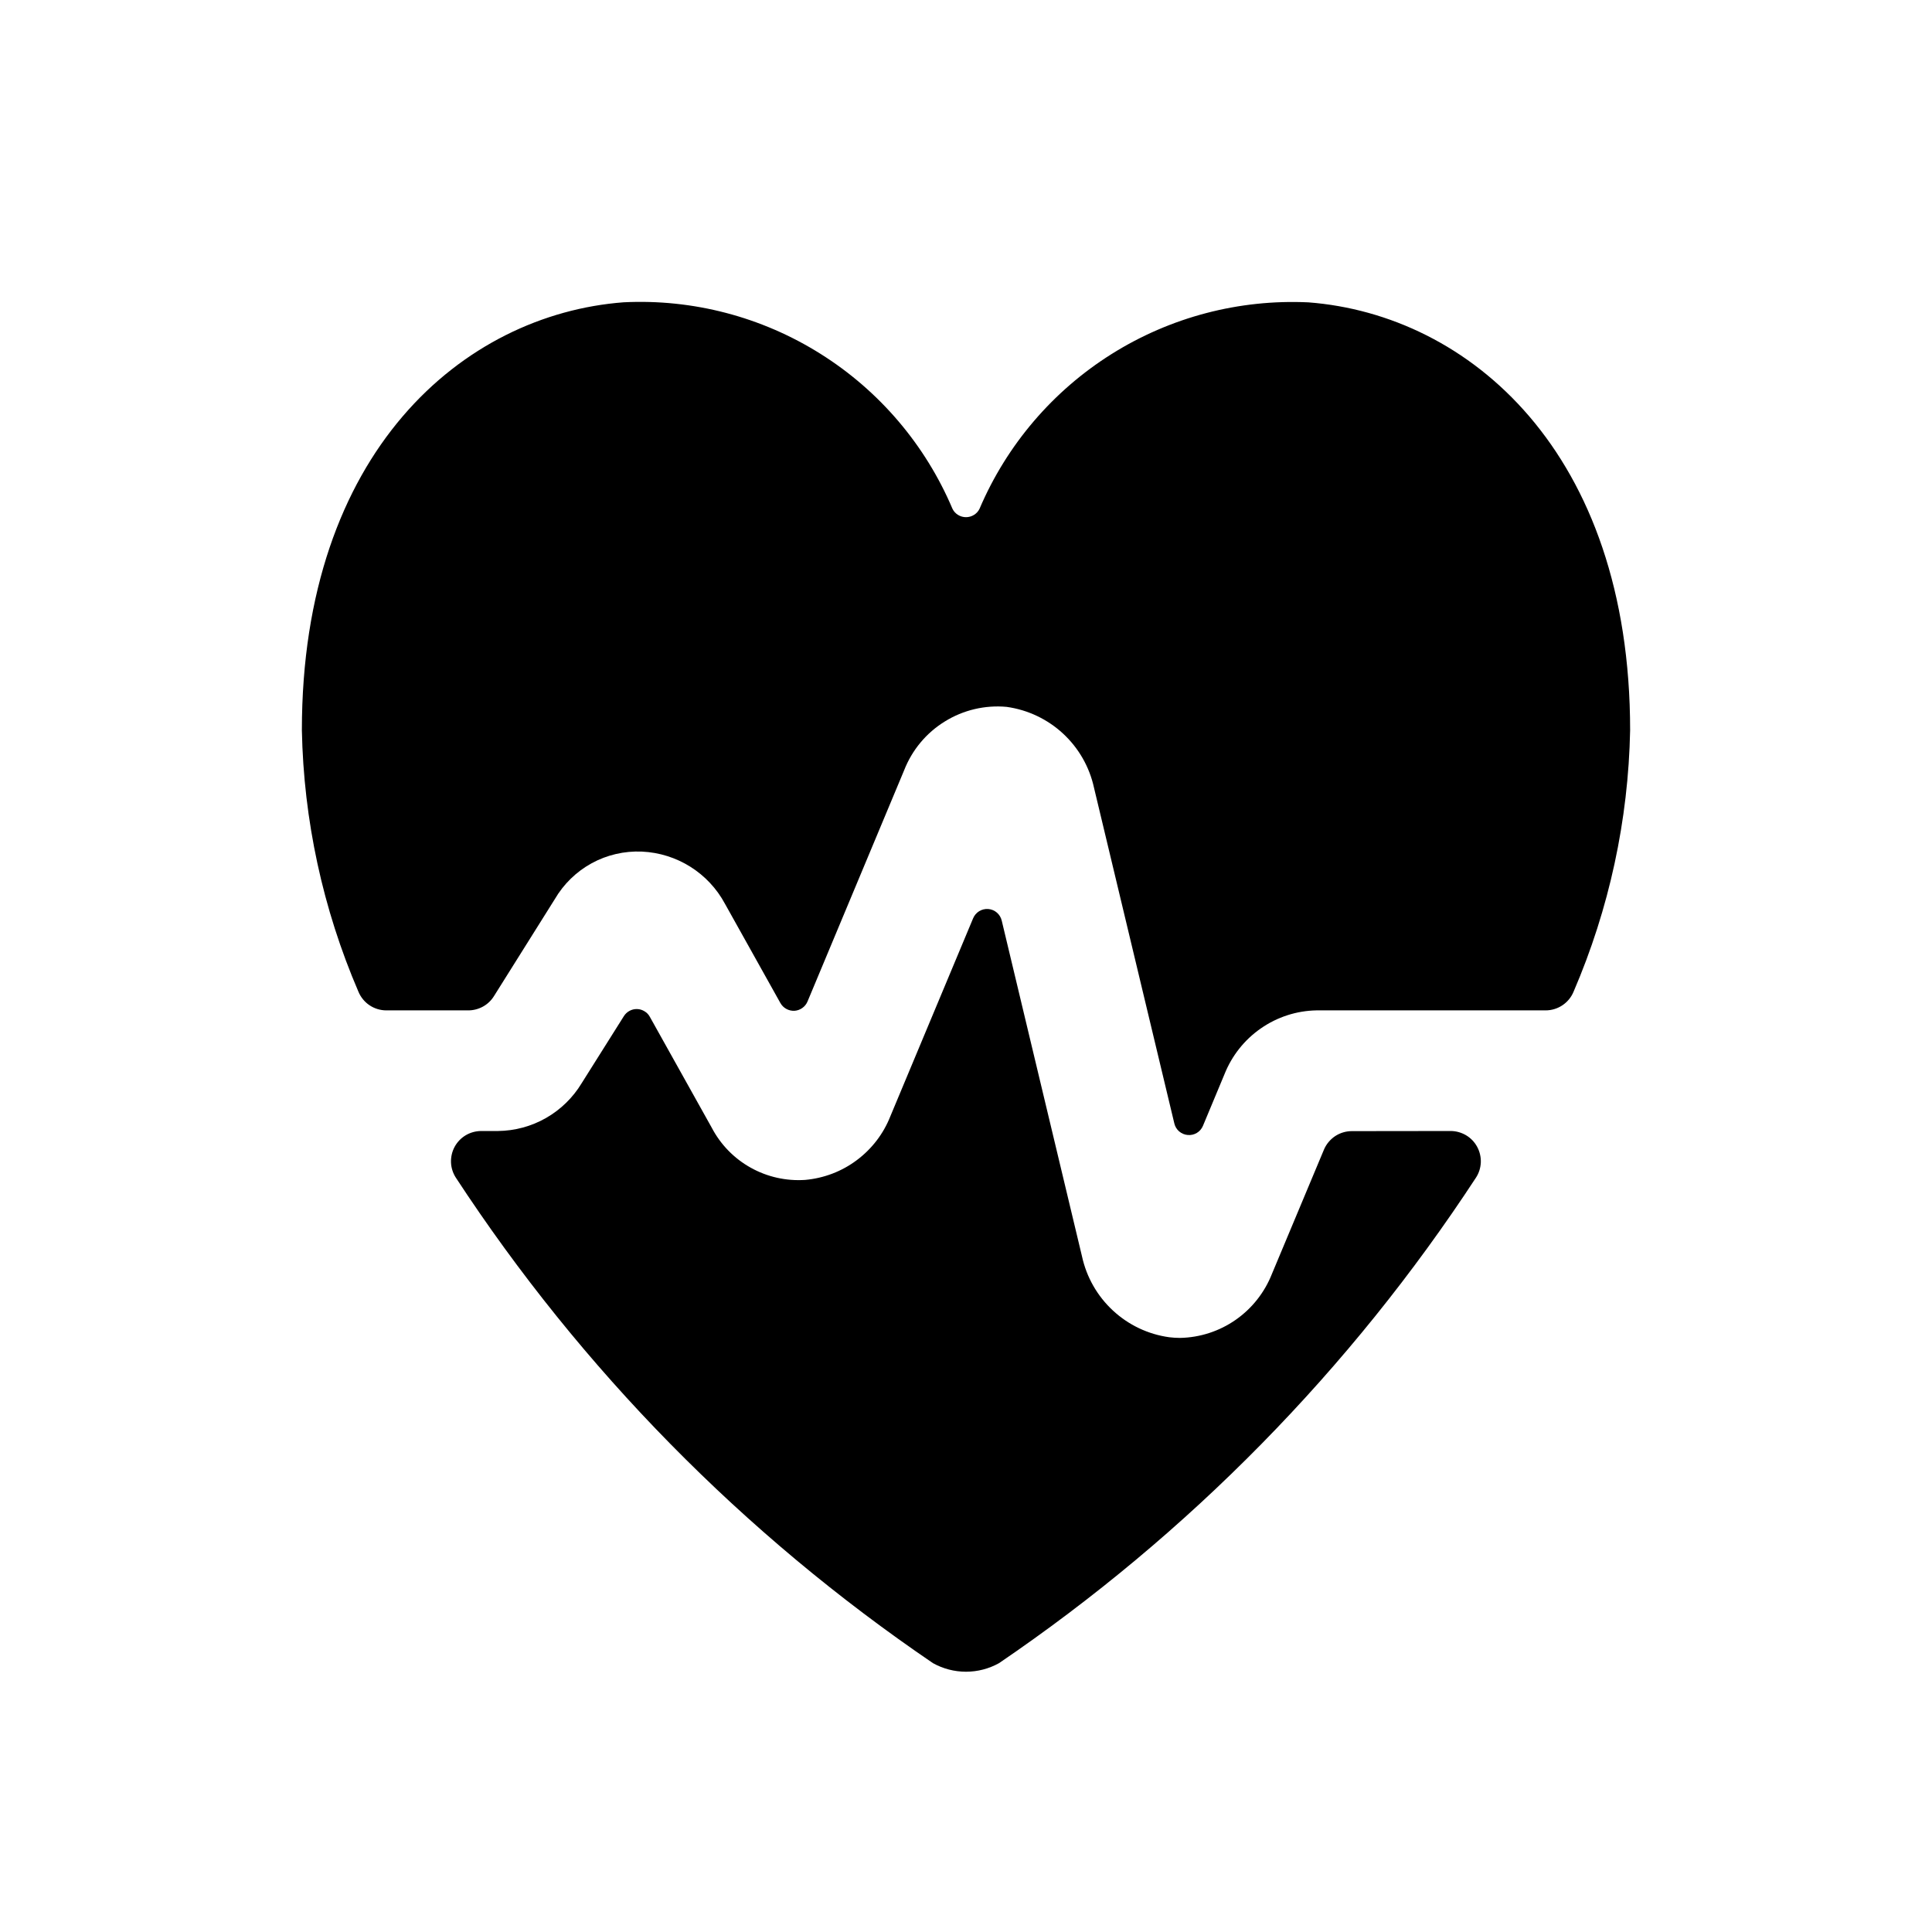
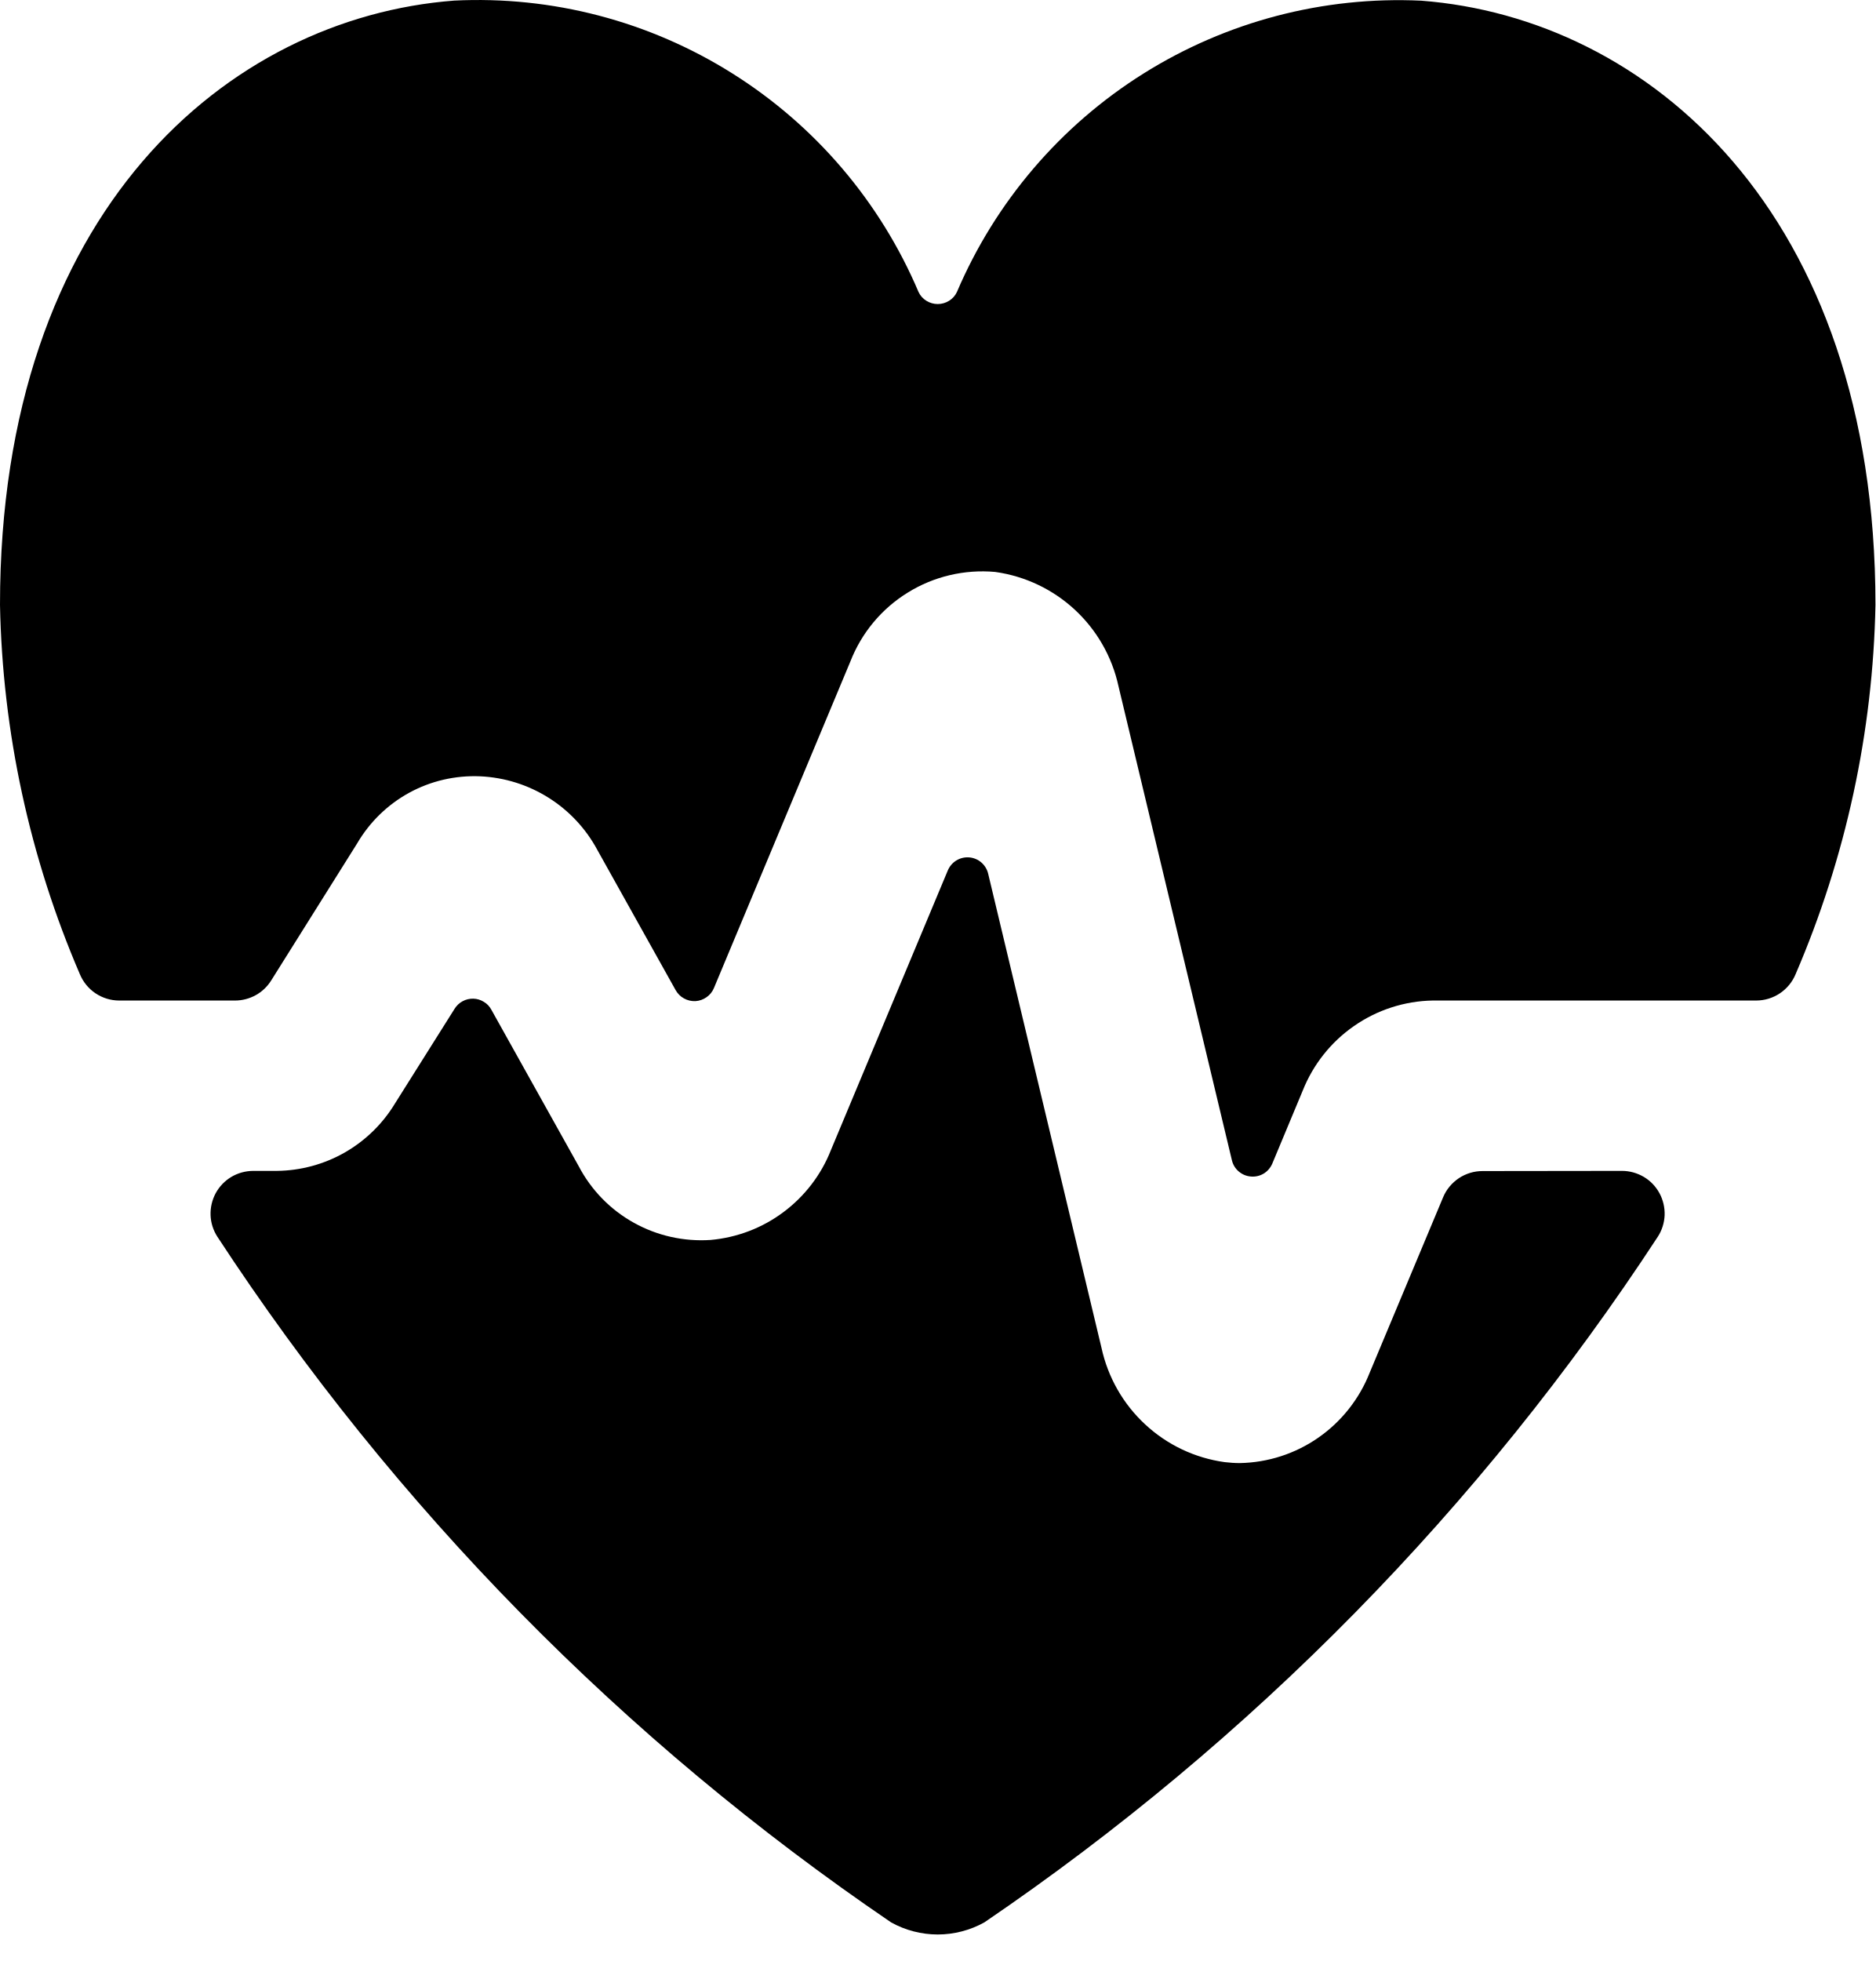
- <svg xmlns="http://www.w3.org/2000/svg" viewBox="0 0 32 32" fill="none">
-   <path d="M7.757 16.735C7.842 16.735 7.925 16.713 8 16.672C8.074 16.631 8.136 16.572 8.181 16.5L9.189 14.893C9.335 14.643 9.546 14.437 9.8 14.298C10.054 14.159 10.341 14.093 10.631 14.105C11.211 14.131 11.735 14.46 12.009 14.972L12.925 16.612C12.948 16.653 12.982 16.688 13.023 16.71C13.064 16.733 13.111 16.744 13.158 16.742C13.205 16.739 13.25 16.723 13.288 16.696C13.327 16.669 13.357 16.631 13.375 16.588L14.975 12.759C15.106 12.423 15.342 12.139 15.649 11.95C15.955 11.76 16.315 11.675 16.673 11.708C17.391 11.808 17.968 12.344 18.121 13.051L19.451 18.609C19.463 18.66 19.491 18.706 19.531 18.74C19.571 18.774 19.621 18.795 19.673 18.799C19.725 18.804 19.778 18.792 19.823 18.765C19.868 18.738 19.903 18.698 19.924 18.649L20.281 17.793C20.403 17.486 20.612 17.222 20.883 17.034C21.154 16.845 21.475 16.741 21.805 16.735H25.6C25.804 16.735 25.987 16.612 26.064 16.424C26.653 15.055 26.971 13.584 27 12.095C27 7.481 24.324 5.211 21.672 5.008C20.524 4.954 19.387 5.252 18.413 5.863C17.439 6.474 16.676 7.368 16.225 8.425C16.205 8.468 16.173 8.503 16.133 8.528C16.093 8.553 16.047 8.566 16 8.566C15.953 8.566 15.907 8.553 15.867 8.528C15.827 8.503 15.795 8.468 15.775 8.425C15.326 7.367 14.563 6.471 13.589 5.86C12.615 5.248 11.477 4.95 10.328 5.007C7.676 5.209 5 7.48 5 12.095C5.029 13.584 5.347 15.055 5.936 16.424C5.974 16.516 6.038 16.595 6.12 16.65C6.202 16.705 6.299 16.735 6.399 16.735H7.757Z" fill="currentColor" />
-   <path d="M22.391 18.735C22.292 18.735 22.196 18.764 22.114 18.818C22.032 18.873 21.967 18.951 21.929 19.041L21.067 21.1C20.946 21.407 20.737 21.672 20.466 21.861C20.195 22.05 19.874 22.154 19.544 22.16C19.485 22.16 19.425 22.156 19.367 22.149C19.017 22.101 18.691 21.946 18.433 21.706C18.174 21.466 17.996 21.153 17.921 20.808L16.592 15.249C16.58 15.197 16.552 15.151 16.512 15.116C16.472 15.081 16.421 15.06 16.368 15.056C16.315 15.052 16.262 15.065 16.217 15.093C16.172 15.121 16.137 15.163 16.117 15.212L14.747 18.489C14.633 18.779 14.44 19.03 14.191 19.216C13.942 19.403 13.646 19.515 13.336 19.543C13.022 19.564 12.708 19.494 12.433 19.34C12.158 19.187 11.934 18.956 11.788 18.677L10.764 16.843C10.743 16.804 10.713 16.772 10.675 16.75C10.638 16.727 10.596 16.714 10.552 16.713C10.508 16.712 10.465 16.722 10.427 16.743C10.389 16.763 10.356 16.794 10.333 16.831L9.633 17.943C9.489 18.181 9.286 18.379 9.043 18.518C8.801 18.656 8.527 18.73 8.248 18.733H7.968C7.878 18.734 7.79 18.758 7.713 18.804C7.636 18.85 7.573 18.916 7.53 18.995C7.488 19.073 7.467 19.162 7.47 19.252C7.473 19.342 7.501 19.429 7.549 19.504C9.628 22.68 12.315 25.413 15.453 27.547C15.62 27.64 15.809 27.689 16 27.689C16.191 27.689 16.38 27.64 16.547 27.547C19.684 25.413 22.369 22.68 24.447 19.505C24.496 19.43 24.523 19.343 24.527 19.253C24.53 19.163 24.509 19.073 24.466 18.994C24.423 18.915 24.36 18.849 24.282 18.803C24.205 18.758 24.117 18.733 24.027 18.733L22.391 18.735Z" fill="currentColor" />
+ <svg xmlns="http://www.w3.org/2000/svg" viewBox="0 0 22 23" fill="none">
+   <path d="M2.757 11.735C2.842 11.735 2.925 11.713 3 11.672C3.074 11.631 3.136 11.572 3.181 11.5L4.189 9.893C4.335 9.643 4.546 9.437 4.8 9.298C5.054 9.159 5.341 9.093 5.631 9.105C6.211 9.131 6.735 9.46 7.009 9.972L7.925 11.612C7.948 11.653 7.982 11.688 8.023 11.71C8.064 11.733 8.111 11.744 8.158 11.742C8.205 11.739 8.25 11.723 8.288 11.696C8.327 11.669 8.357 11.632 8.375 11.588L9.975 7.759C10.106 7.423 10.342 7.139 10.649 6.95C10.955 6.76 11.315 6.676 11.673 6.708C12.391 6.808 12.968 7.344 13.121 8.051L14.451 13.609C14.463 13.66 14.491 13.706 14.531 13.74C14.571 13.774 14.621 13.795 14.673 13.799C14.725 13.804 14.778 13.792 14.823 13.765C14.868 13.738 14.903 13.697 14.924 13.649L15.281 12.793C15.403 12.486 15.612 12.222 15.883 12.034C16.154 11.845 16.475 11.741 16.805 11.735H20.6C20.804 11.735 20.987 11.612 21.064 11.424C21.653 10.055 21.971 8.584 22 7.095C22 2.481 19.324 0.211 16.672 0.008C15.524 -0.046 14.387 0.252 13.413 0.863C12.439 1.474 11.676 2.368 11.225 3.425C11.205 3.468 11.173 3.503 11.133 3.528C11.093 3.553 11.047 3.566 11 3.566C10.953 3.566 10.907 3.553 10.867 3.528C10.827 3.503 10.795 3.468 10.775 3.425C10.326 2.367 9.563 1.471 8.589 0.86C7.615 0.248 6.477 -0.05 5.328 0.007C2.676 0.209 0 2.48 0 7.095C0.029 8.584 0.347 10.055 0.936 11.424C0.974 11.516 1.038 11.595 1.12 11.65C1.202 11.705 1.299 11.735 1.399 11.735H2.757Z" fill="currentColor" />
+   <path d="M17.391 13.735C17.292 13.735 17.196 13.764 17.114 13.818C17.032 13.873 16.967 13.95 16.929 14.041L16.067 16.1C15.946 16.407 15.737 16.672 15.466 16.861C15.195 17.05 14.874 17.154 14.544 17.16C14.485 17.16 14.425 17.156 14.367 17.149C14.017 17.101 13.691 16.946 13.433 16.706C13.174 16.466 12.996 16.153 12.921 15.808L11.592 10.249C11.58 10.197 11.552 10.151 11.512 10.116C11.472 10.081 11.421 10.06 11.368 10.056C11.315 10.052 11.262 10.065 11.217 10.093C11.172 10.121 11.137 10.163 11.117 10.212L9.747 13.489C9.633 13.779 9.44 14.03 9.191 14.216C8.942 14.403 8.646 14.515 8.336 14.543C8.022 14.564 7.708 14.494 7.433 14.34C7.158 14.187 6.934 13.956 6.788 13.677L5.764 11.843C5.743 11.804 5.713 11.772 5.675 11.75C5.638 11.727 5.596 11.714 5.552 11.713C5.509 11.712 5.465 11.722 5.427 11.743C5.389 11.763 5.356 11.794 5.333 11.831L4.633 12.943C4.489 13.181 4.286 13.379 4.043 13.518C3.801 13.656 3.527 13.73 3.248 13.733H2.968C2.878 13.734 2.79 13.758 2.713 13.804C2.636 13.85 2.573 13.916 2.53 13.995C2.488 14.073 2.467 14.162 2.47 14.252C2.473 14.342 2.501 14.429 2.549 14.504C4.628 17.68 7.315 20.413 10.453 22.547C10.62 22.64 10.809 22.689 11 22.689C11.191 22.689 11.38 22.64 11.547 22.547C14.684 20.413 17.369 17.68 19.447 14.505C19.496 14.43 19.523 14.342 19.527 14.253C19.53 14.163 19.509 14.073 19.466 13.994C19.423 13.915 19.36 13.849 19.282 13.803C19.205 13.758 19.117 13.733 19.027 13.733L17.391 13.735Z" fill="currentColor" />
</svg>
